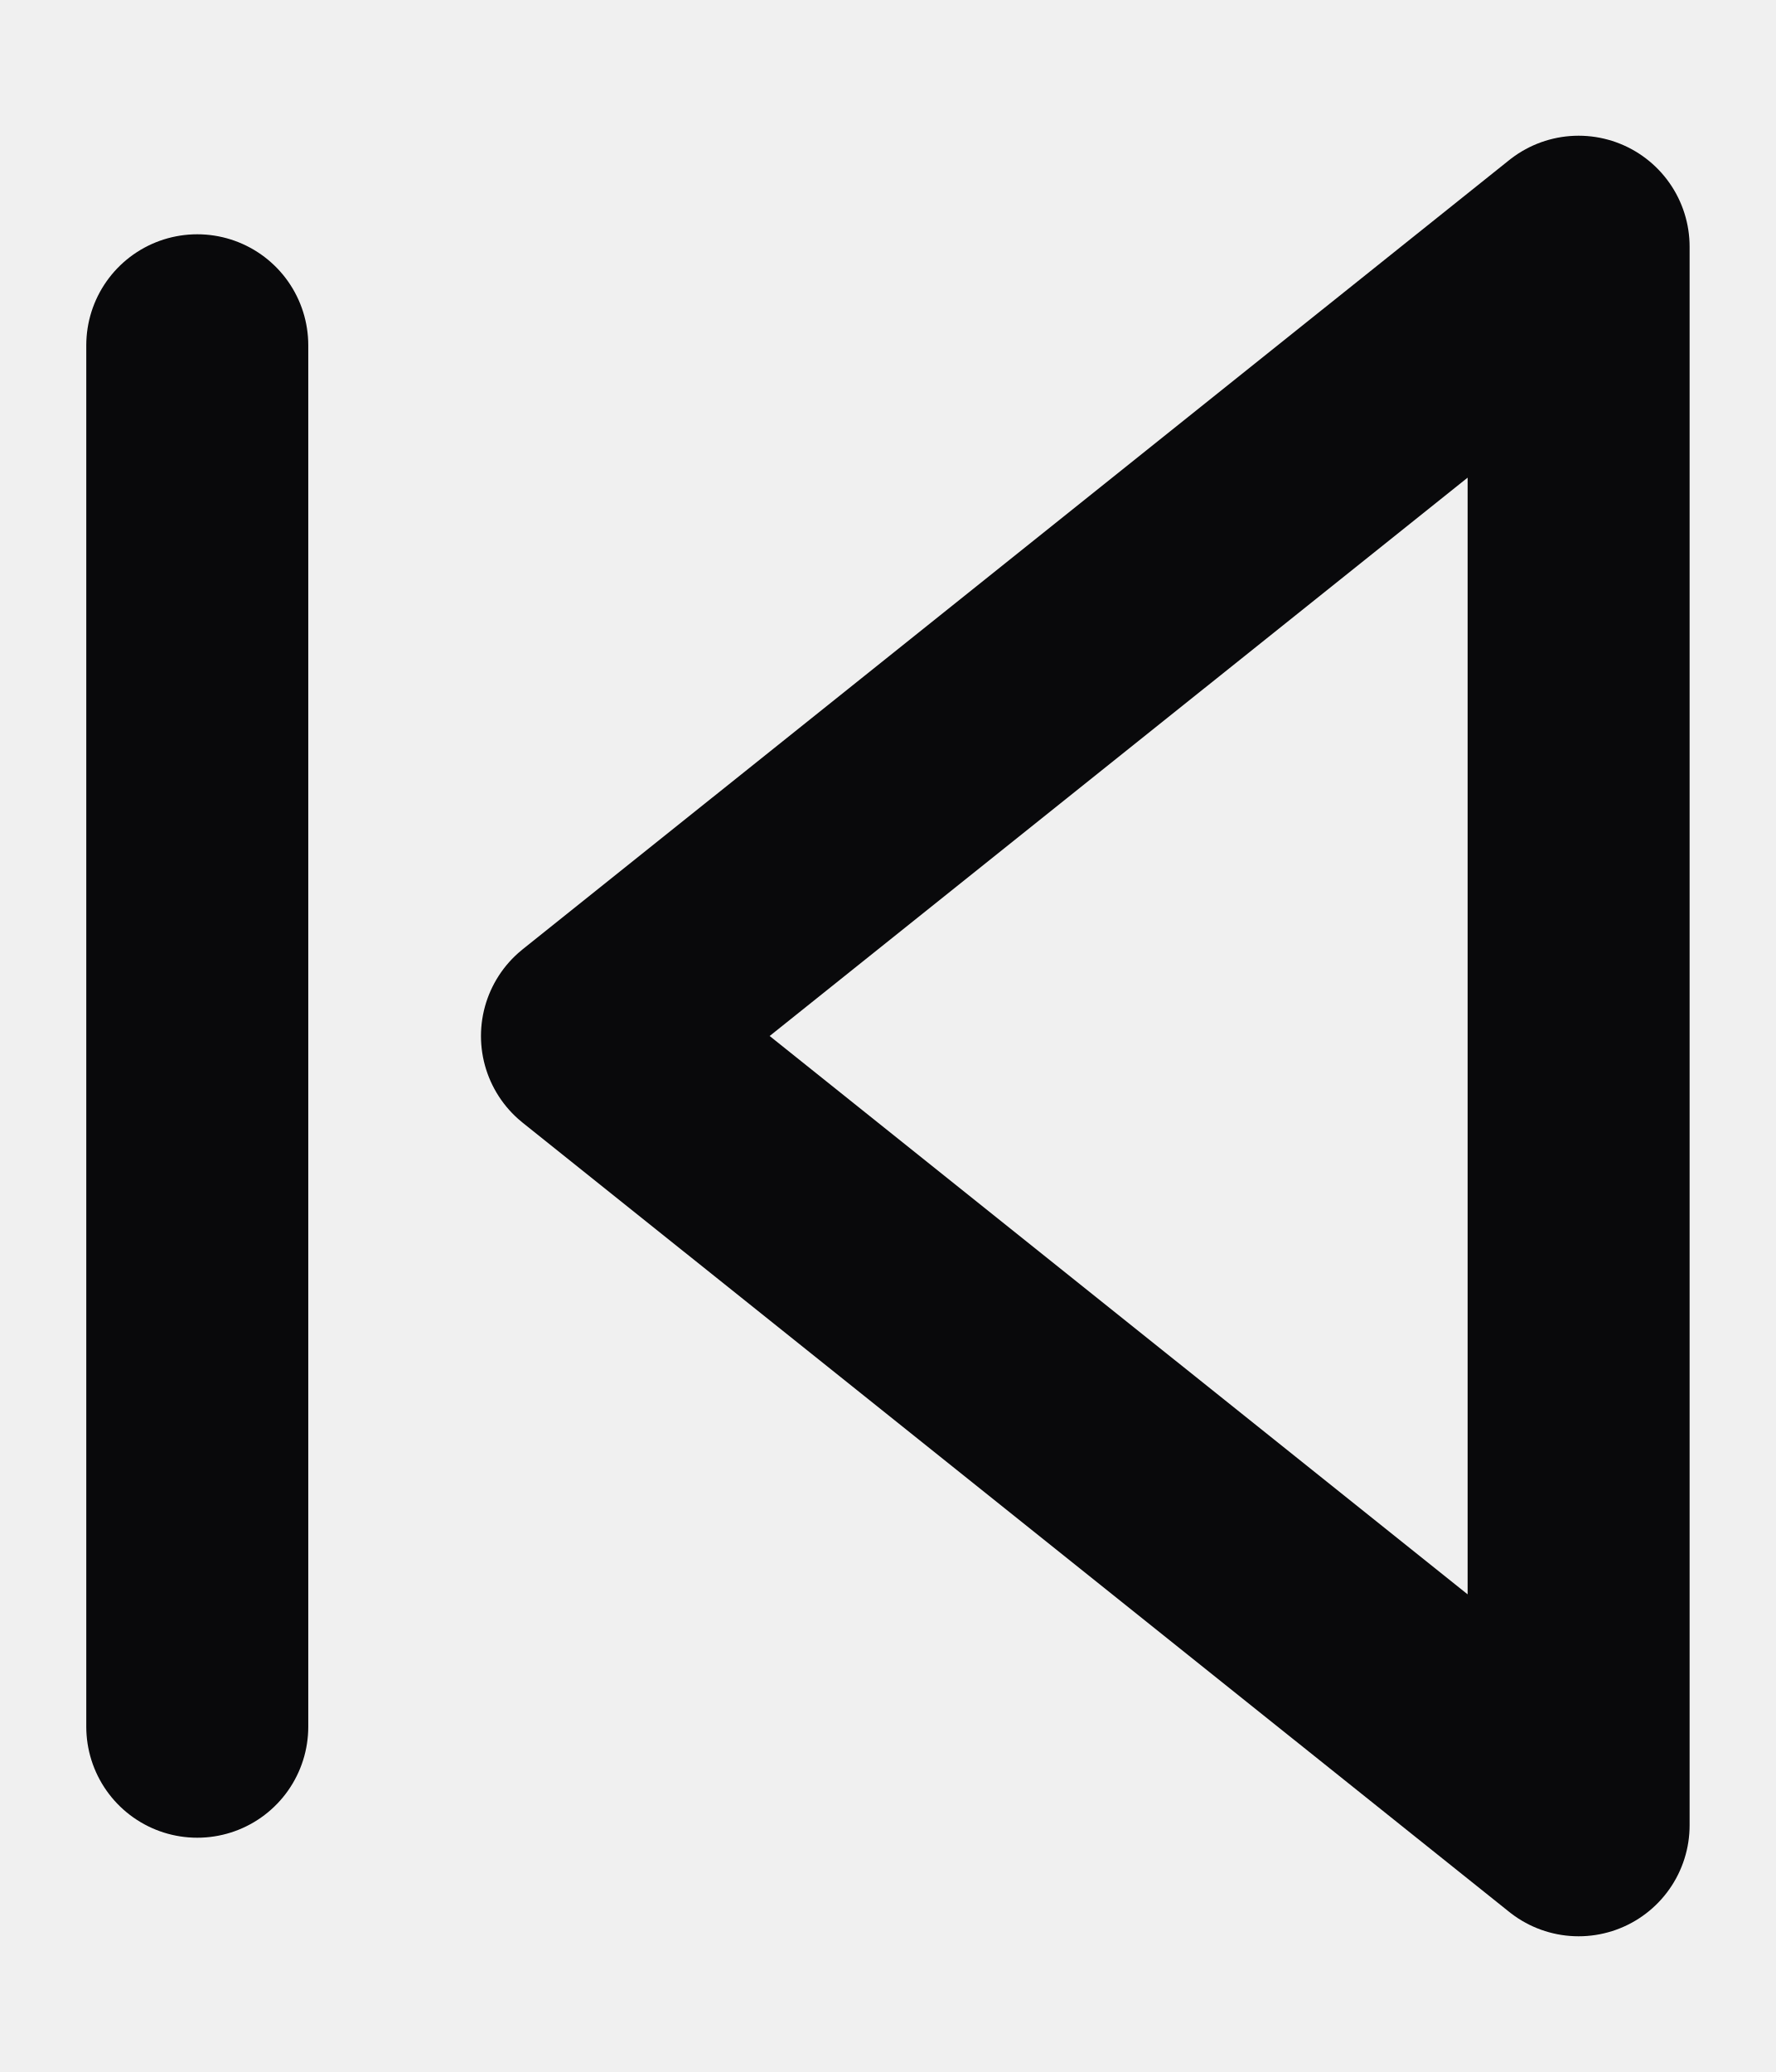
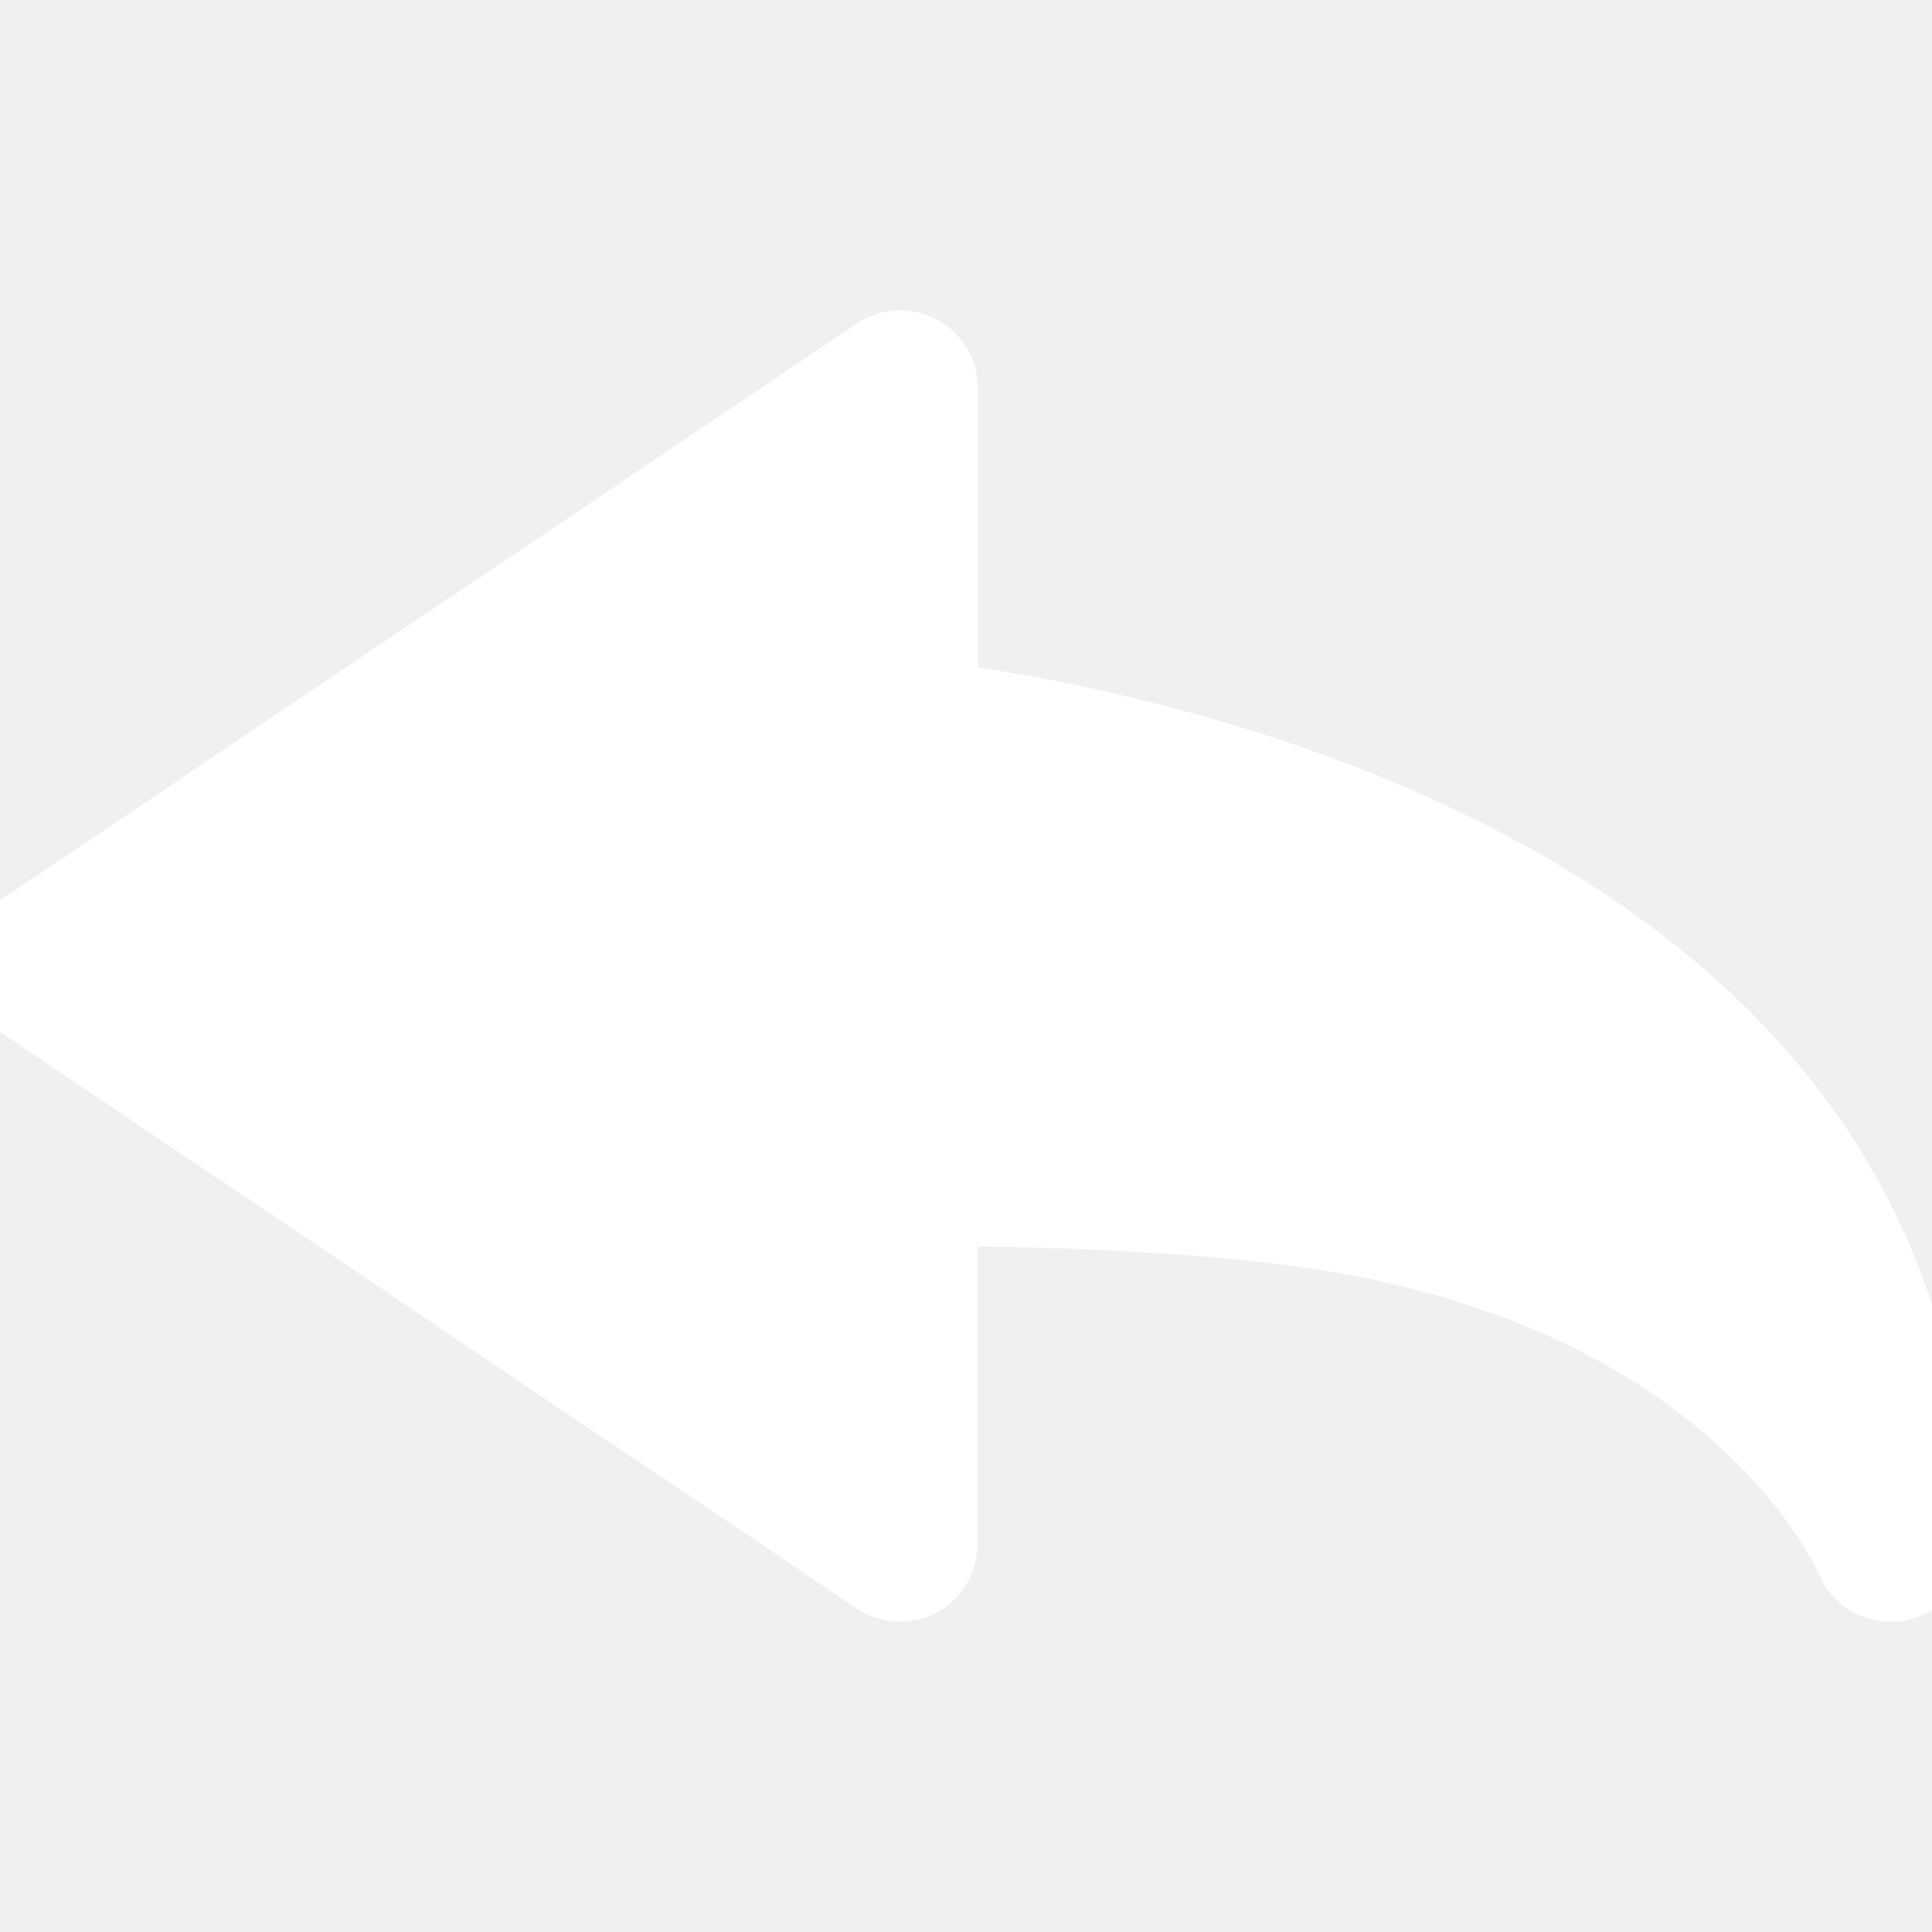
- <svg xmlns="http://www.w3.org/2000/svg" width="12" height="14" viewBox="0 0 12 14" fill="none">
-   <path d="M1.333 2.333V11.667M10.667 12.333L4 7L10.667 1.667V12.333Z" stroke="#09090B" stroke-width="1.5" stroke-linecap="round" stroke-linejoin="round" />
+ <svg xmlns="http://www.w3.org/2000/svg" fill="white" height="200px" width="200px" version="1.1" id="Capa_1" viewBox="0 0 26.676 26.676" xml:space="preserve" stroke="white">
+   <g id="SVGRepo_bgCarrier" stroke-width="0" />
+   <g id="SVGRepo_tracerCarrier" stroke-linecap="round" stroke-linejoin="round" stroke="#CCCCCC" stroke-width="0.16" />
+   <g id="SVGRepo_iconCarrier">
+     <g>
+       <path d="M26.105,21.891c-0.229,0-0.439-0.131-0.529-0.346l0,0c-0.066-0.156-1.716-3.857-7.885-4.59 c-1.285-0.156-2.824-0.236-4.693-0.25v4.613c0,0.213-0.115,0.406-0.304,0.508c-0.188,0.098-0.413,0.084-0.588-0.033L0.254,13.815 C0.094,13.708,0,13.528,0,13.339c0-0.191,0.094-0.365,0.254-0.477l11.857-7.979c0.175-0.121,0.398-0.129,0.588-0.029 c0.19,0.102,0.303,0.295,0.303,0.502v4.293c2.578,0.336,13.674,2.33,13.674,11.674c0,0.271-0.191,0.508-0.459,0.562 C26.18,21.891,26.141,21.891,26.105,21.891z" />
+       <g> </g>
+       <g> </g>
+       <g> </g>
+       <g> </g>
+       <g> </g>
+       <g> </g>
+       <g> </g>
+       <g> </g>
+       <g> </g>
+       <g> </g>
+       <g> </g>
+       <g> </g>
+       <g> </g>
+       <g> </g>
+       <g> </g>
+     </g>
+   </g>
</svg>
